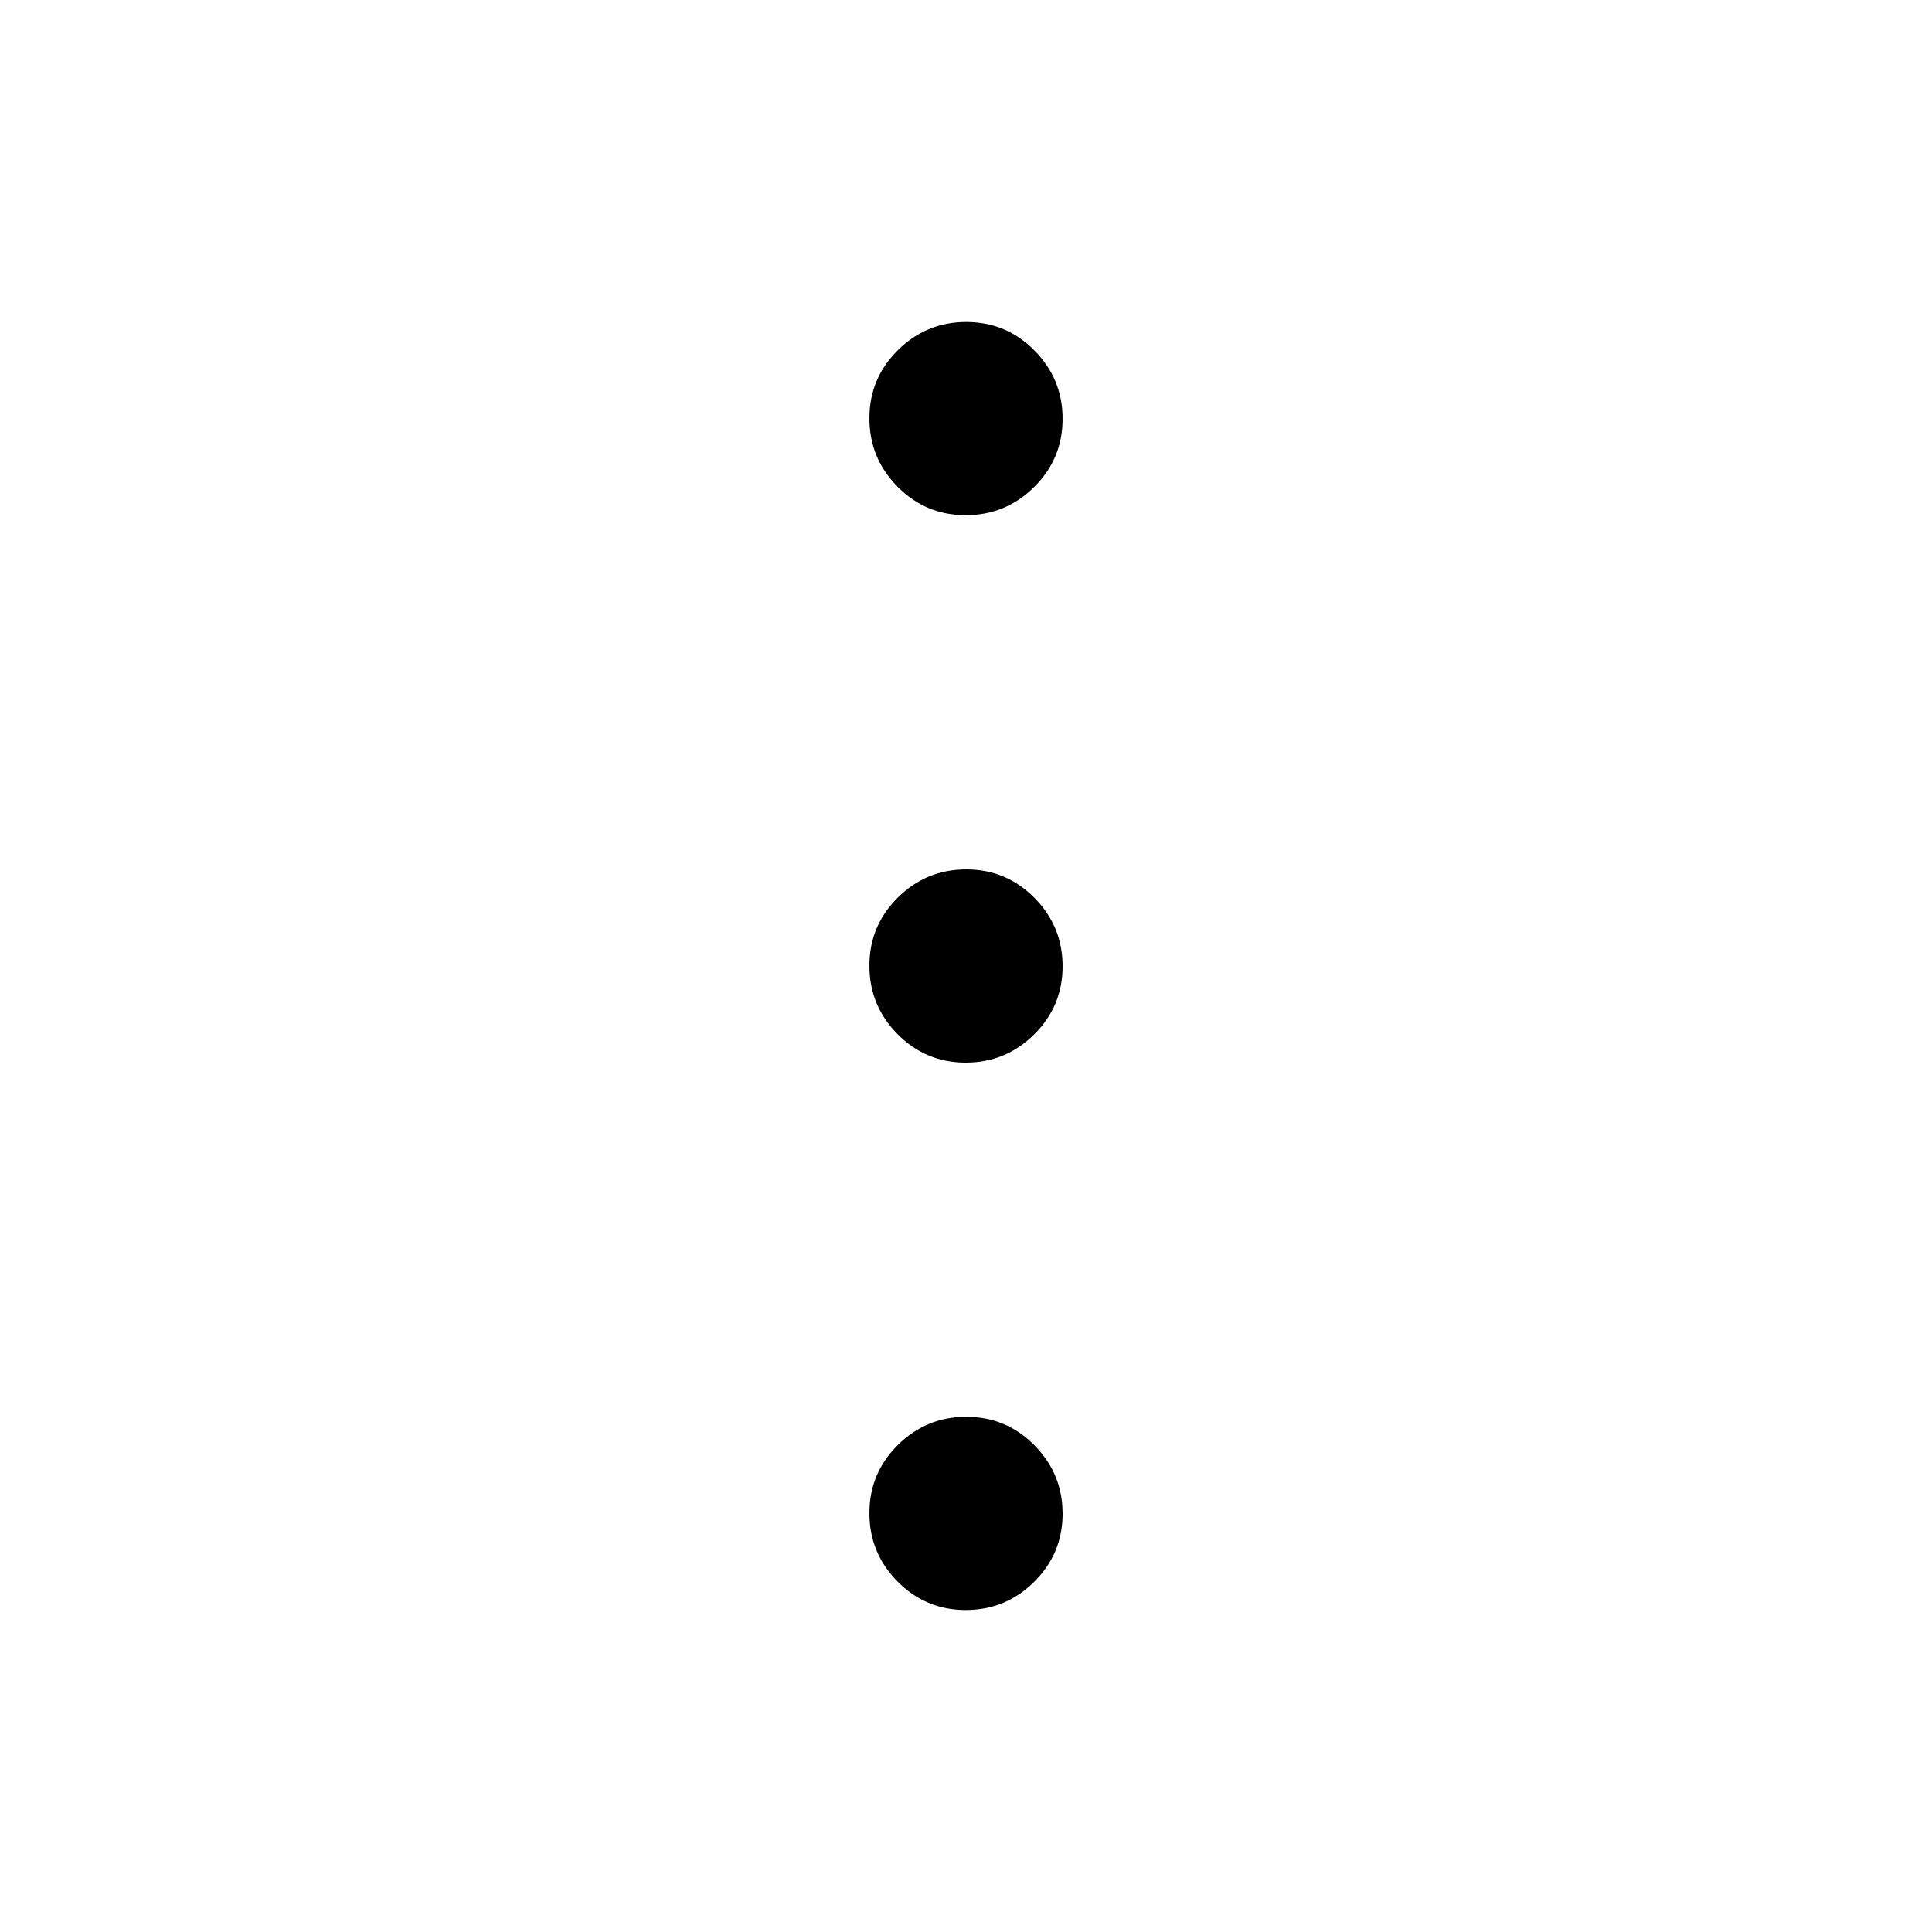
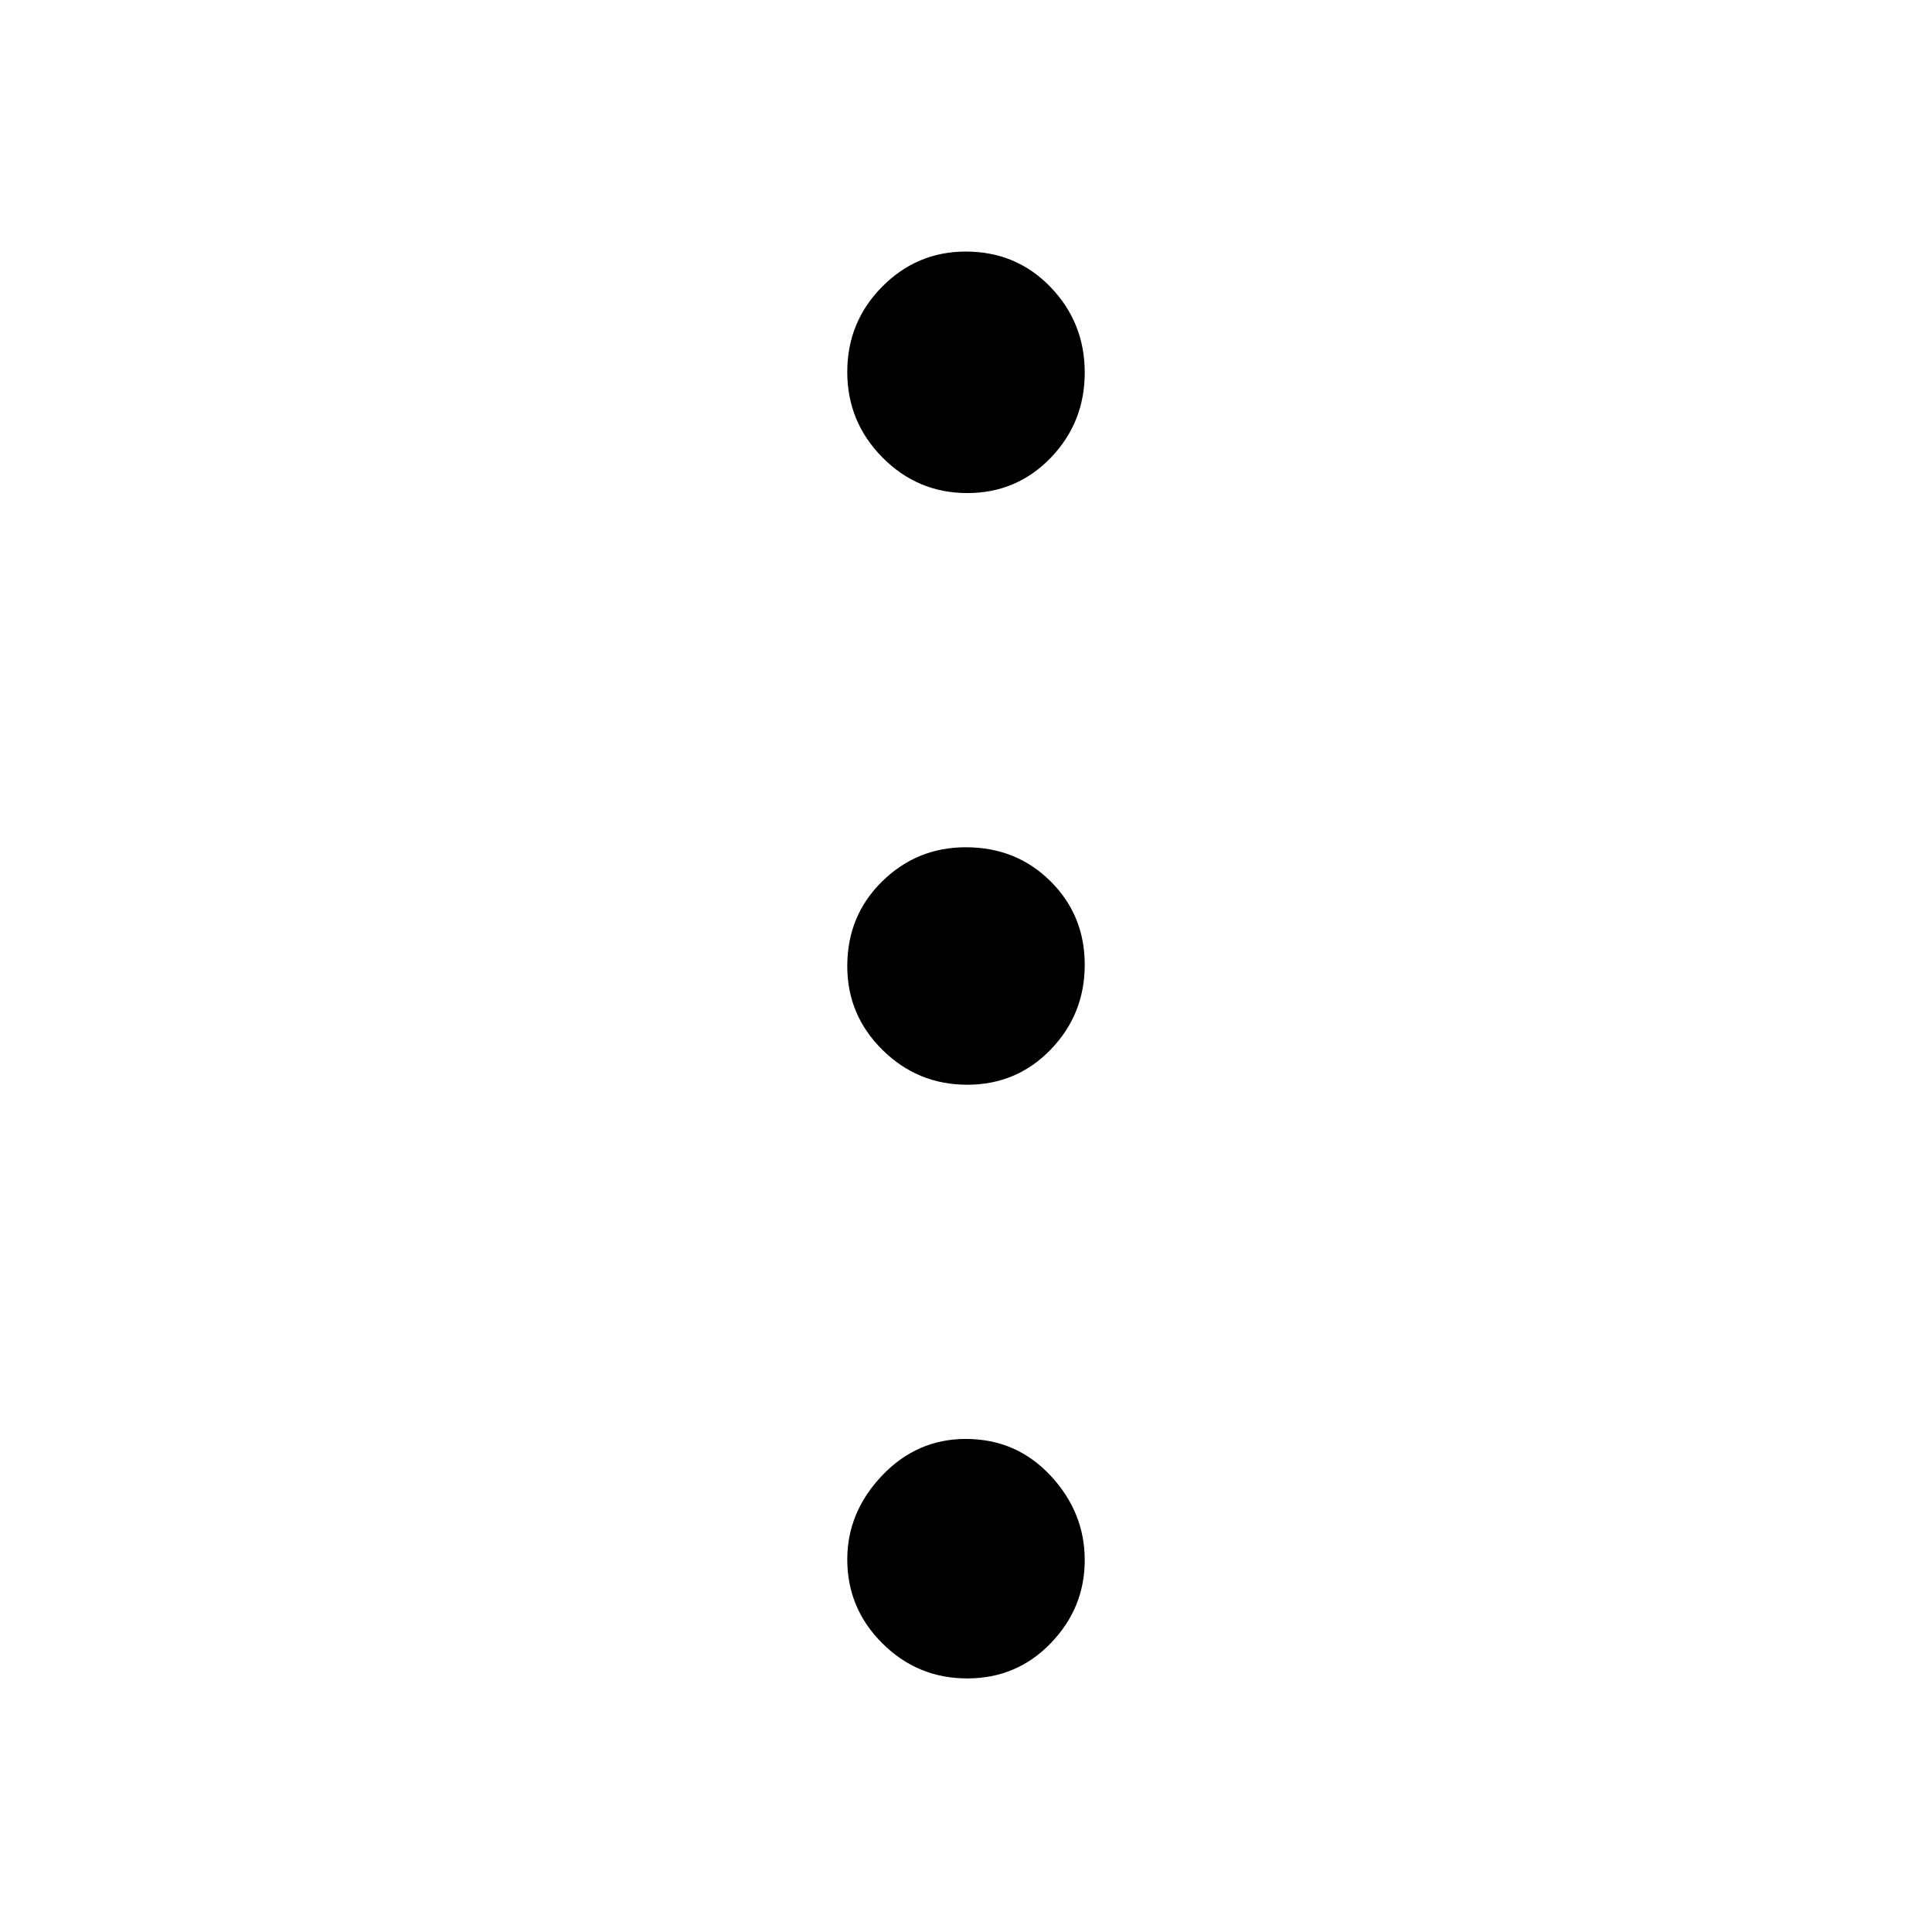
- <svg xmlns="http://www.w3.org/2000/svg" height="48" viewBox="0 96 960 960" width="48">
-   <path d="M479.858 896Q460 896 446 881.858q-14-14.141-14-34Q432 828 446.142 814q14.141-14 34-14Q500 800 514 814.142q14 14.141 14 34Q528 868 513.858 882q-14.141 14-34 14Zm0-272Q460 624 446 609.858q-14-14.141-14-34Q432 556 446.142 542q14.141-14 34-14Q500 528 514 542.142q14 14.141 14 34Q528 596 513.858 610q-14.141 14-34 14Zm0-272Q460 352 446 337.858q-14-14.141-14-34Q432 284 446.142 270q14.141-14 34-14Q500 256 514 270.142q14 14.141 14 34Q528 324 513.858 338q-14.141 14-34 14Z" />
+ <svg xmlns="http://www.w3.org/2000/svg" height="48" viewBox="0 -960 960 960" width="48">
+   <path d="M480.606-126Q456-126 438.5-143.373T421-185.142q0-23.458 17.3-41.658 17.3-18.2 41.594-18.2Q505-245 522-226.783t17 42Q539-161 522.106-143.5t-41.5 17.5Zm0-295Q456-421 438.5-438.3T421-479.894Q421-505 438.3-522t41.594-17Q505-539 522-522.106t17 41.5Q539-456 522.106-438.5t-41.5 17.5Zm0-294Q456-715 438.5-732.677t-17.5-42.5Q421-800 438.3-817.5t41.594-17.5Q505-835 522-817.358q17 17.641 17 42.464t-16.894 42.359Q505.212-715 480.606-715Z" />
</svg>
